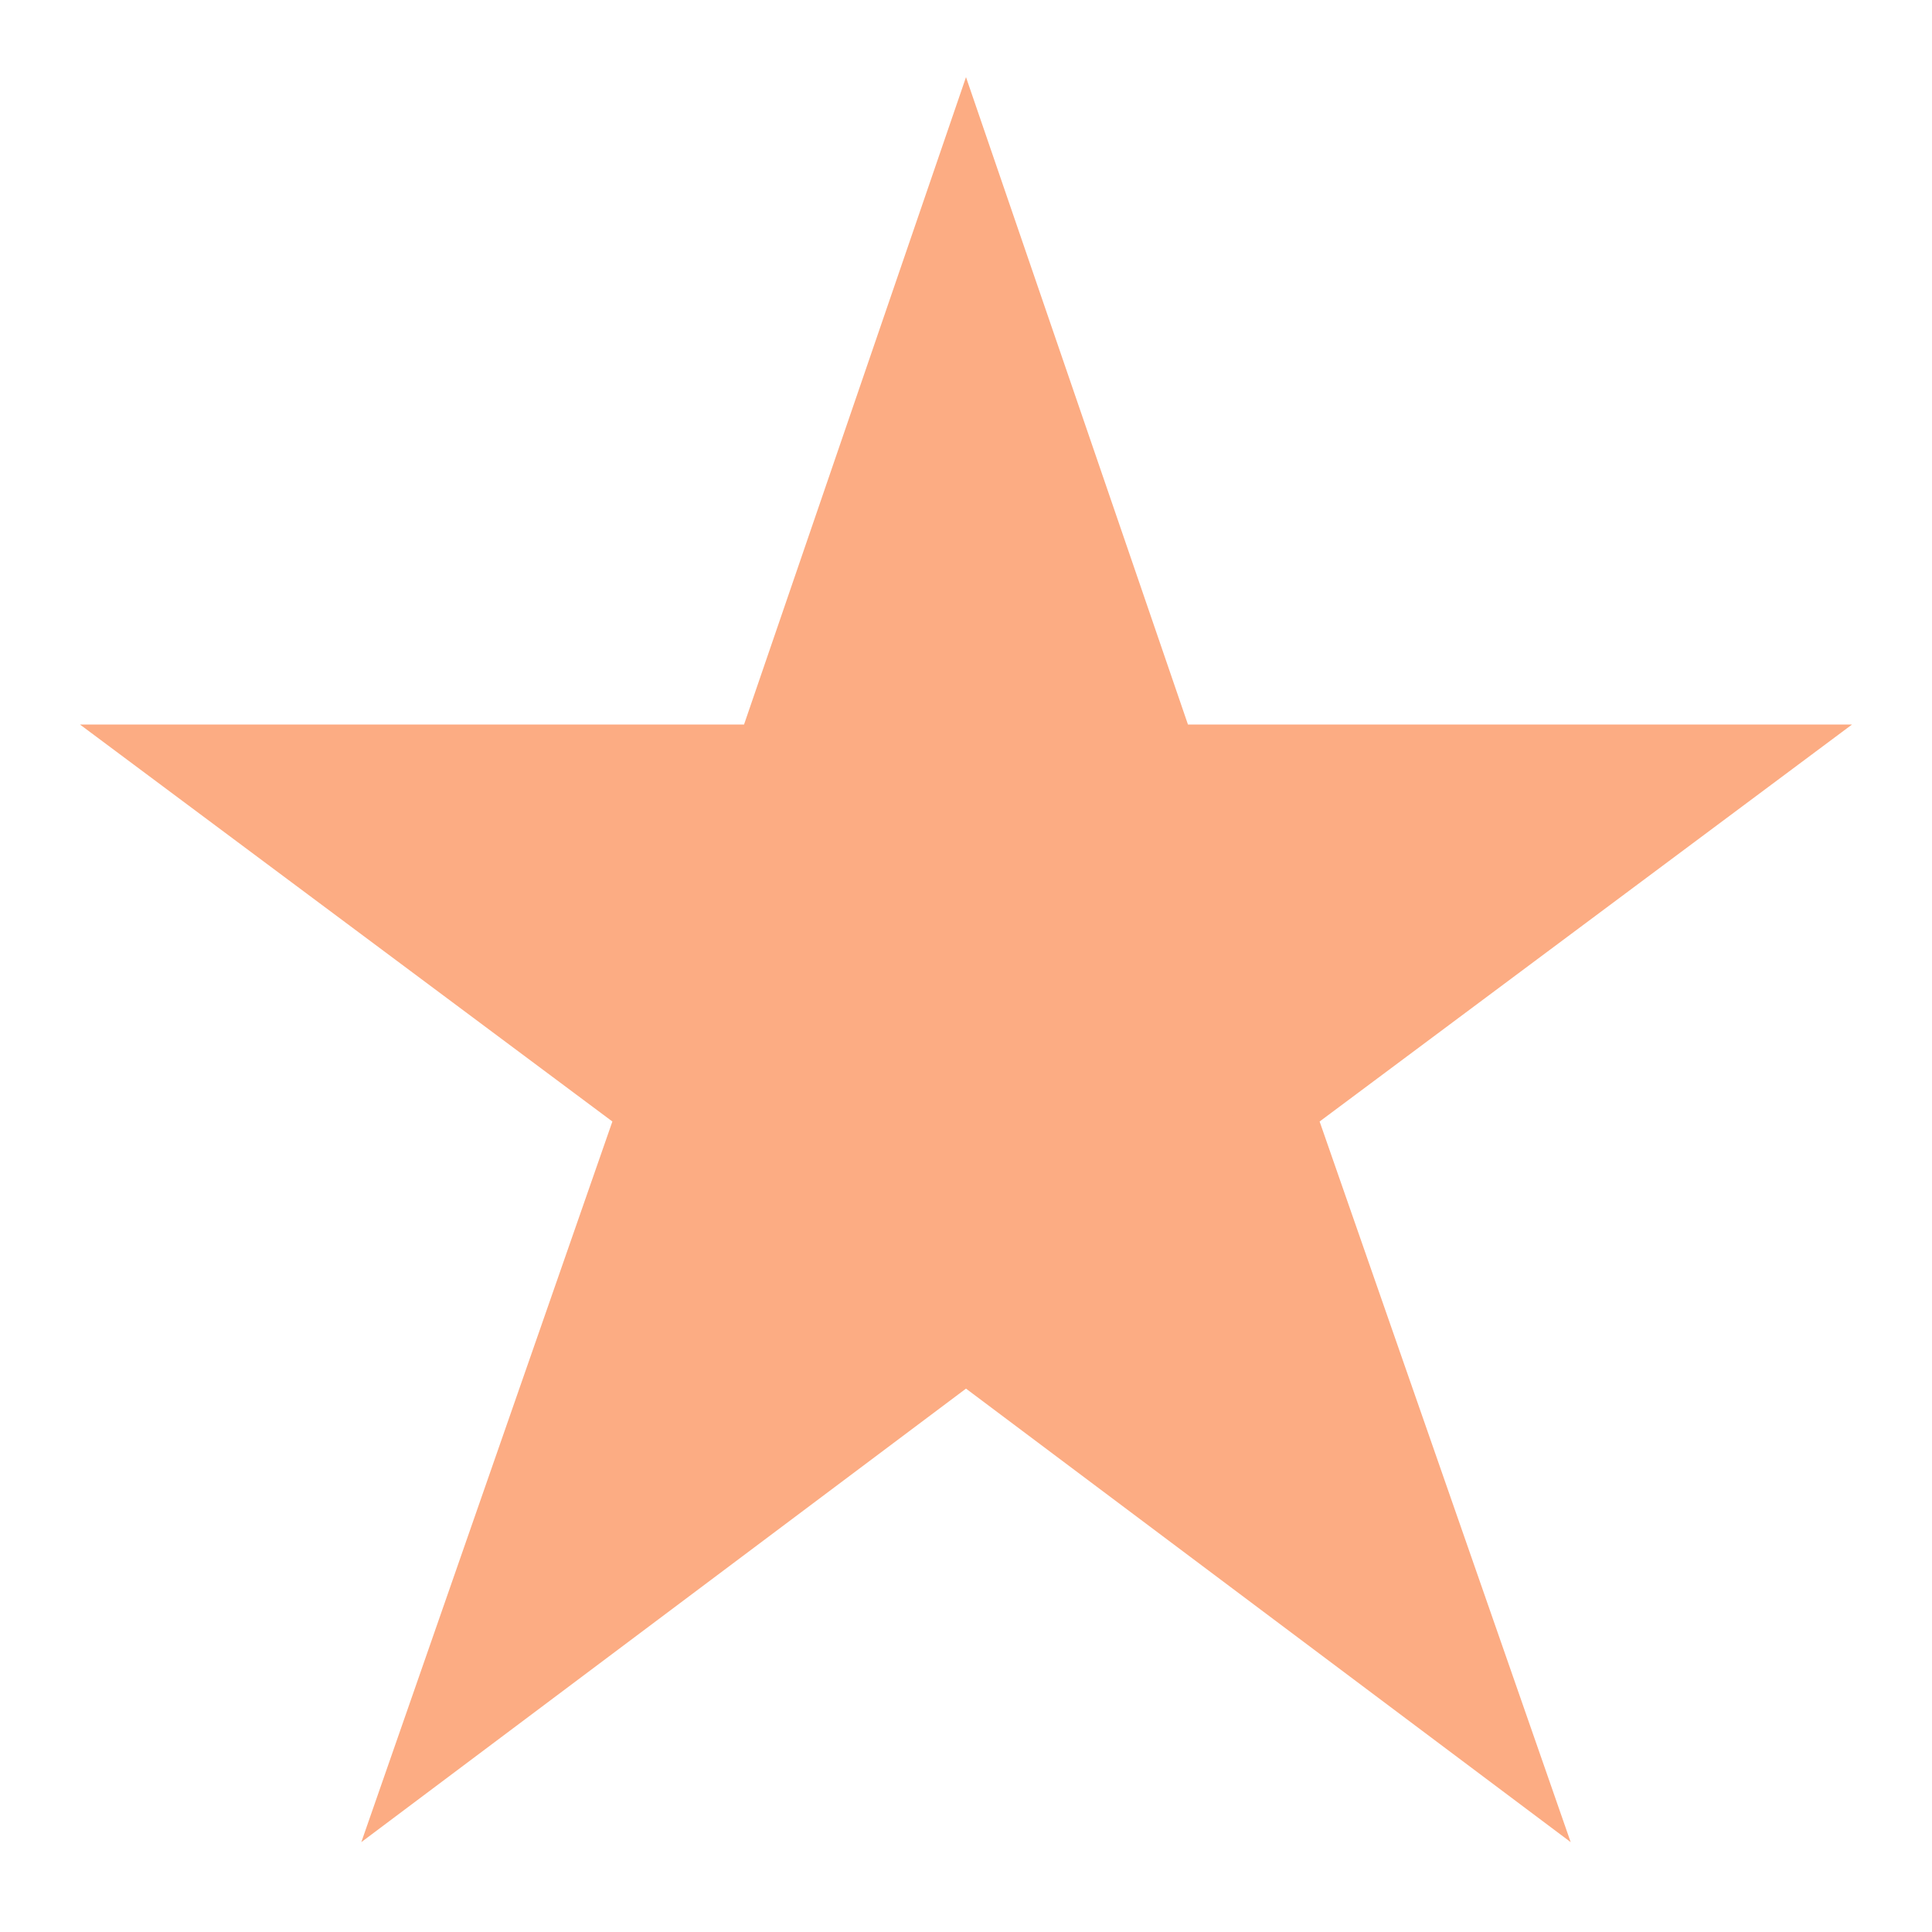
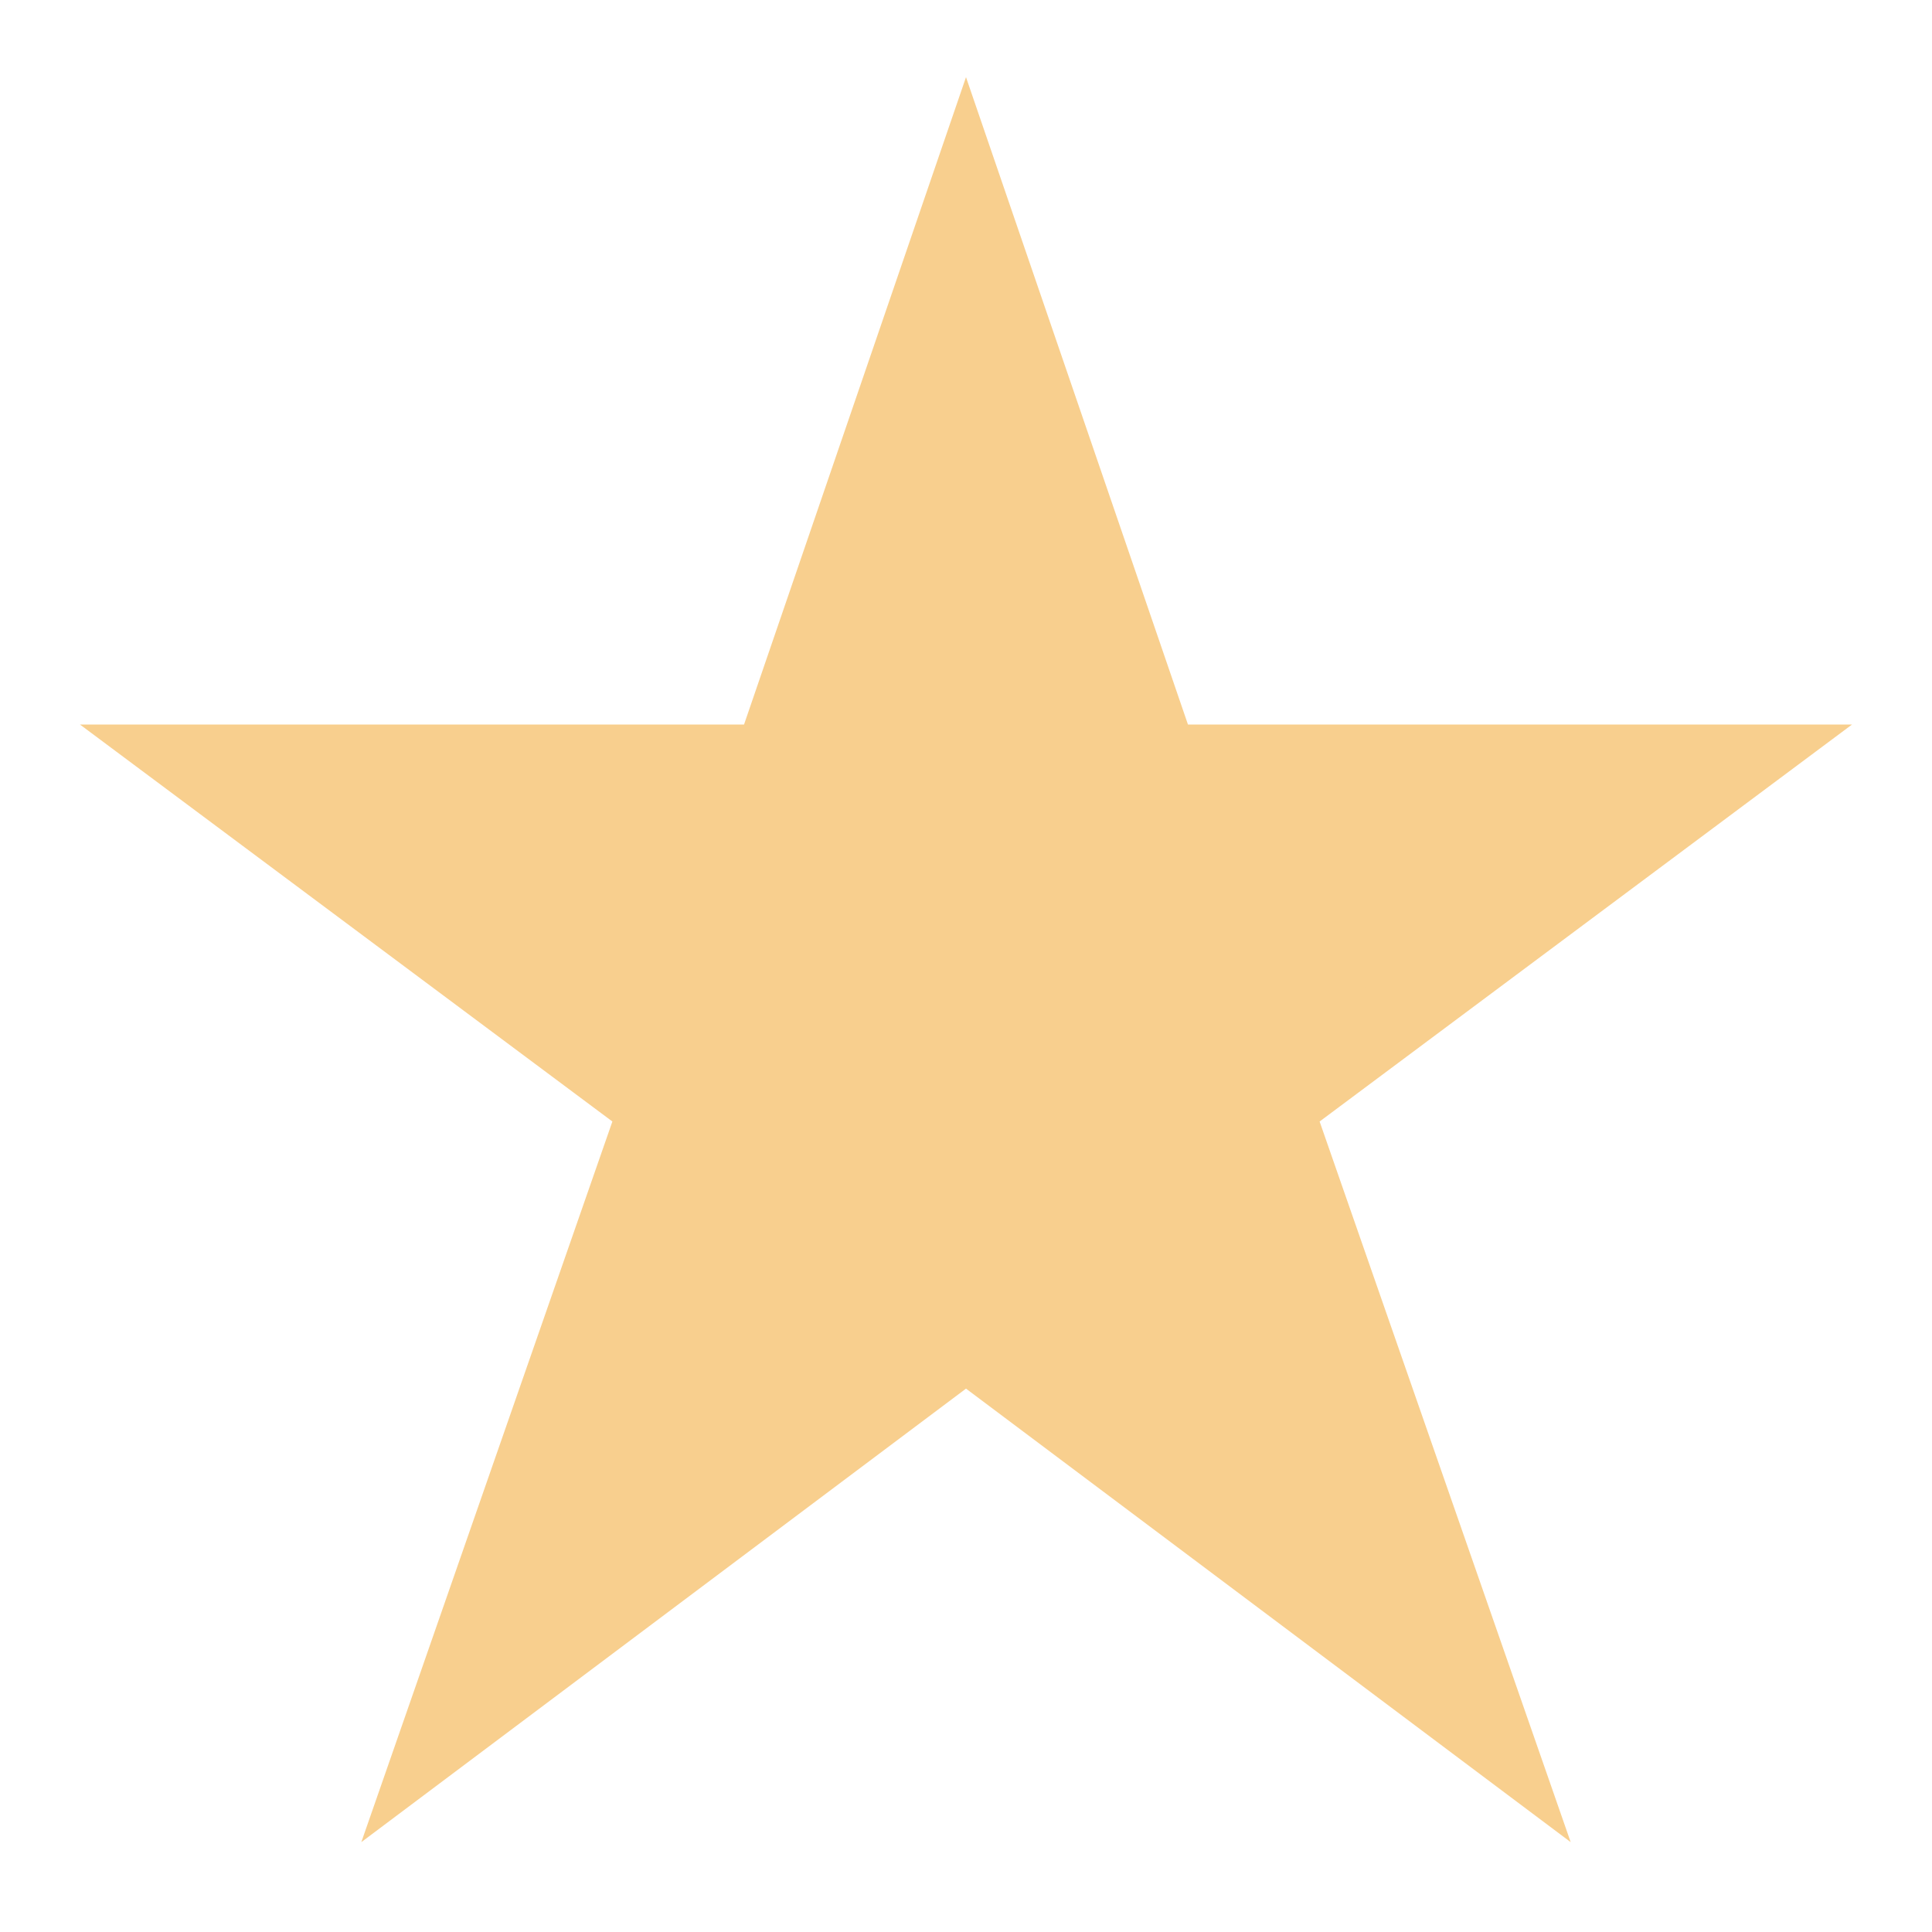
<svg xmlns="http://www.w3.org/2000/svg" width="24" height="24">
-   <path fill="#fcac83" stroke="#fcac83" d="M 12,2.5 14.4,9.5 21.5,9.5 15.8,13.75 18.5,21.5 12,16.625 5.5,21.5 8.2,13.75 2.5,9.5 9.6,9.5 z" />
+   <path fill="#f8cf8e" stroke="#f8cf8e" d="M 12,2.5 14.4,9.5 21.5,9.5 15.8,13.75 18.5,21.5 12,16.625 5.5,21.5 8.2,13.75 2.5,9.5 9.6,9.5 z" />
</svg>
